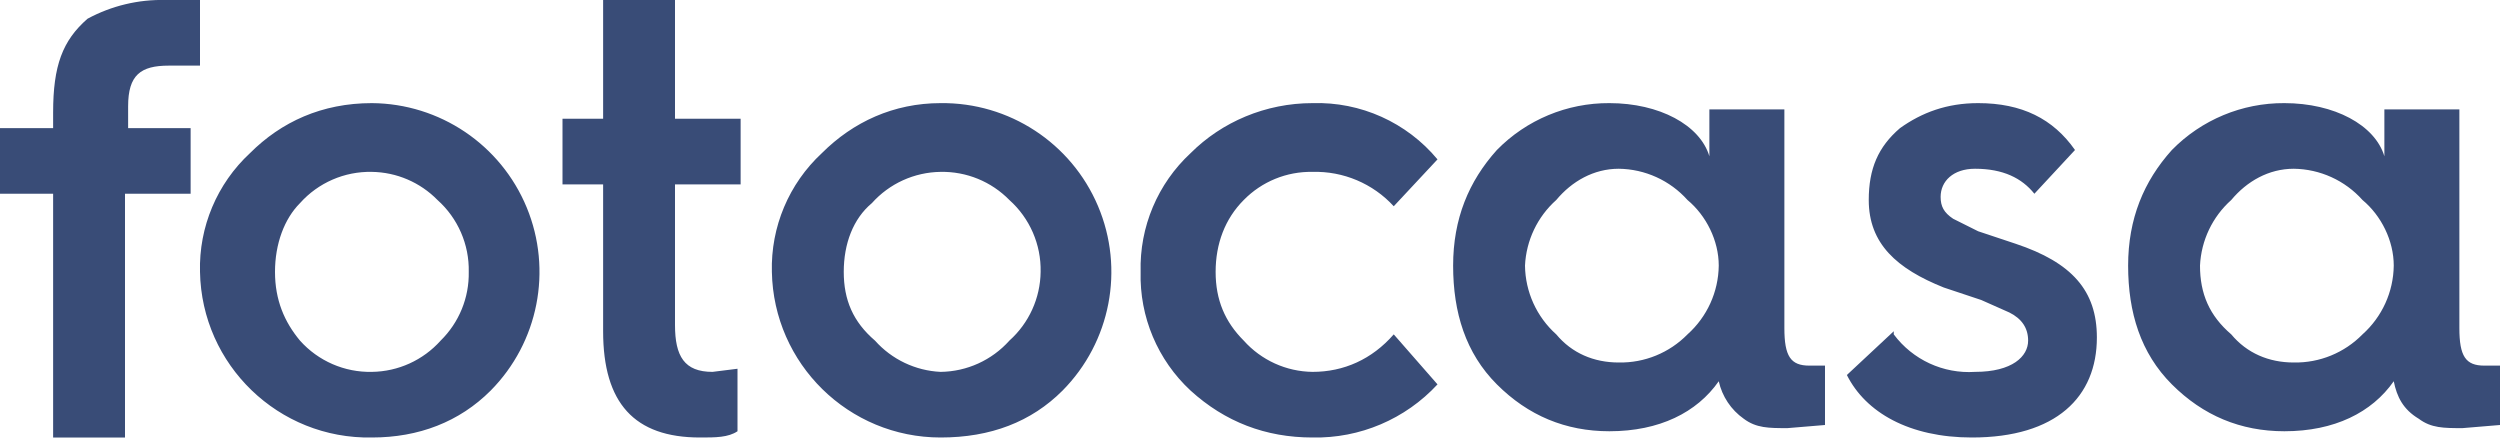
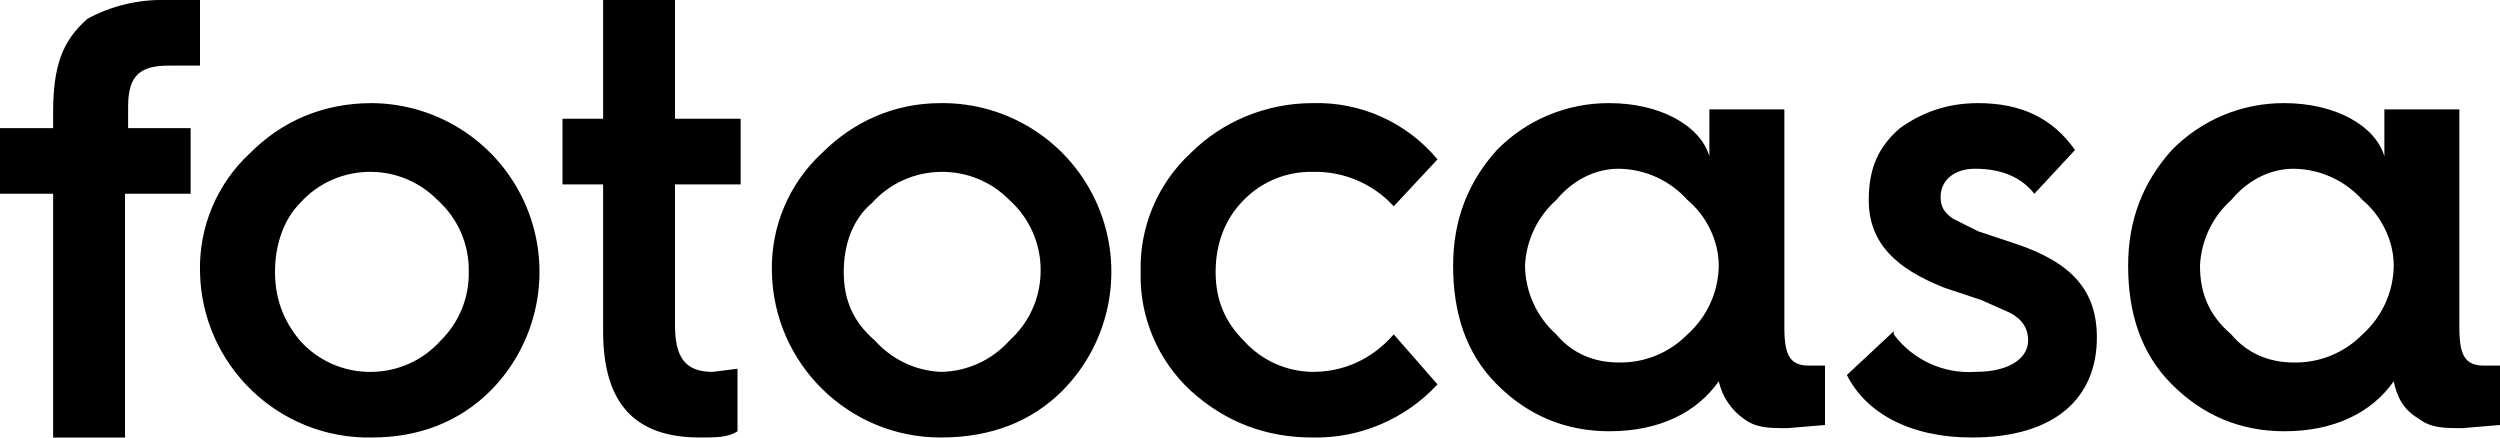
- <svg xmlns="http://www.w3.org/2000/svg" width="80" height="14" fill="none">
-   <path fill="#394C77" fill-rule="evenodd" d="M1.7 14V6.2H0V4.1h1.7v-.5c0-1.5.3-2.3 1.1-3A5 5 0 0 1 5.3 0h1.1v2.1h-1c-.9 0-1.3.3-1.3 1.3v.7h2v2.1H4V14H1.7m4.7-5.3A5 5 0 0 1 8 4.9c1-1 2.3-1.6 3.9-1.6a5.4 5.4 0 0 1 3.8 9.2c-1 1-2.3 1.5-3.8 1.5a5.4 5.4 0 0 1-5.5-5.3m7.7 2.2a3 3 0 0 0 .9-2.2 3 3 0 0 0-1-2.3 3 3 0 0 0-2.1-.9 3 3 0 0 0-2.3 1c-.5.5-.8 1.3-.8 2.2 0 .9.3 1.6.8 2.2a3 3 0 0 0 2.3 1 3 3 0 0 0 2.2-1Zm5.2-5H18V3.8h1.3V0h2.3v3.8h2.1v2.1h-2.1v4.5c0 1 .3 1.5 1.2 1.5l.8-.1v2c-.3.2-.7.2-1.2.2-2.1 0-3.1-1.1-3.1-3.4V6Zm5.4 2.8a5 5 0 0 1 1.6-3.8c1-1 2.3-1.6 3.8-1.6a5.4 5.4 0 0 1 3.9 9.2c-1 1-2.3 1.5-3.9 1.5a5.4 5.4 0 0 1-5.4-5.3m7.6 2.2a3 3 0 0 0 1-2.2 3 3 0 0 0-1-2.3 3 3 0 0 0-2.2-.9 3 3 0 0 0-2.2 1c-.6.5-.9 1.3-.9 2.2 0 .9.3 1.6 1 2.2a3 3 0 0 0 2.1 1 3 3 0 0 0 2.2-1ZM46 5.1l-1.4 1.5A3.4 3.4 0 0 0 42 5.5a3 3 0 0 0-2.2.9c-.6.6-.9 1.4-.9 2.3 0 .9.3 1.6.9 2.2a3 3 0 0 0 2.2 1c1 0 1.9-.4 2.6-1.2l1.4 1.6a5.3 5.3 0 0 1-4 1.7c-1.5 0-2.8-.5-3.9-1.5a5 5 0 0 1-1.6-3.8 5 5 0 0 1 1.6-3.8c1-1 2.4-1.6 3.9-1.6a5 5 0 0 1 4 1.8Zm8.7-.1V3.5h2.4v7c0 .9.2 1.2.8 1.2h.5v1.9l-1.2.1c-.6 0-1 0-1.4-.3a2 2 0 0 1-.8-1.2c-.7 1-1.9 1.6-3.5 1.6-1.4 0-2.6-.5-3.6-1.5s-1.4-2.3-1.4-3.8.5-2.7 1.4-3.7a5 5 0 0 1 3.6-1.5c1.6 0 2.9.7 3.2 1.7Zm-.7 5.7a3 3 0 0 0 1-2.2c0-.8-.4-1.6-1-2.1a3 3 0 0 0-2.2-1c-.8 0-1.5.4-2 1a3 3 0 0 0-1 2.1 3 3 0 0 0 1 2.2c.5.6 1.2.9 2 .9a3 3 0 0 0 2.2-.9Zm6.6 0a3 3 0 0 0 2.6 1.2c1.2 0 1.7-.5 1.7-1 0-.4-.2-.7-.6-.9l-.9-.4-1.2-.4c-1.5-.6-2.4-1.4-2.4-2.8 0-1 .3-1.7 1-2.3.7-.5 1.5-.8 2.5-.8 1.4 0 2.4.5 3.1 1.5l-1.3 1.4c-.4-.5-1-.8-1.9-.8-.7 0-1.1.4-1.1.9 0 .3.1.5.4.7l.8.4 1.2.4c1.8.6 2.6 1.5 2.6 3 0 1.9-1.3 3.2-4 3.2-2 0-3.4-.8-4-2l1.5-1.4ZM76.3 5V3.5h2.4v7c0 .9.2 1.2.8 1.2h.5v1.9l-1.2.1c-.6 0-1 0-1.4-.3-.5-.3-.7-.7-.8-1.2-.7 1-1.9 1.6-3.5 1.6-1.4 0-2.6-.5-3.6-1.5s-1.4-2.3-1.4-3.8.5-2.7 1.4-3.7a5 5 0 0 1 3.6-1.5c1.6 0 2.9.7 3.2 1.7Zm-.7 5.7a3 3 0 0 0 1-2.2c0-.8-.4-1.6-1-2.1a3 3 0 0 0-2.2-1c-.8 0-1.5.4-2 1a3 3 0 0 0-1 2.1c0 .9.3 1.6 1 2.2.5.6 1.2.9 2 .9a3 3 0 0 0 2.2-.9Z" clip-rule="evenodd" />
+ <svg xmlns="http://www.w3.org/2000/svg" width="80" height="14" viewBox="0 0 80 14" aria-aria-labelledby="fotocasa-logo-title" role="img">
+   <path d="M1.7 14V6.2H0V4.1h1.7v-.5c0-1.5.3-2.3 1.1-3A5 5 0 0 1 5.3 0h1.1v2.1h-1c-.9 0-1.3.3-1.3 1.3v.7h2v2.1H4V14H1.7m4.7-5.3A5 5 0 0 1 8 4.9c1-1 2.3-1.6 3.9-1.6a5.4 5.4 0 0 1 3.8 9.2c-1 1-2.3 1.5-3.8 1.5a5.4 5.4 0 0 1-5.5-5.3m7.7 2.2a3 3 0 0 0 .9-2.2 3 3 0 0 0-1-2.3 3 3 0 0 0-2.1-.9 3 3 0 0 0-2.3 1c-.5.5-.8 1.3-.8 2.2 0 .9.3 1.6.8 2.2a3 3 0 0 0 2.3 1 3 3 0 0 0 2.2-1Zm5.2-5H18V3.8h1.3V0h2.3v3.8h2.1v2.1h-2.1v4.5c0 1 .3 1.5 1.2 1.5l.8-.1v2c-.3.2-.7.2-1.2.2-2.1 0-3.1-1.1-3.1-3.4V6Zm5.4 2.8a5 5 0 0 1 1.6-3.8c1-1 2.3-1.6 3.8-1.6a5.4 5.4 0 0 1 3.9 9.2c-1 1-2.3 1.5-3.9 1.5a5.4 5.4 0 0 1-5.4-5.3m7.6 2.2a3 3 0 0 0 1-2.2 3 3 0 0 0-1-2.3 3 3 0 0 0-2.2-.9 3 3 0 0 0-2.2 1c-.6.5-.9 1.3-.9 2.2 0 .9.3 1.6 1 2.2a3 3 0 0 0 2.1 1 3 3 0 0 0 2.2-1ZM46 5.1l-1.4 1.5A3.4 3.4 0 0 0 42 5.5a3 3 0 0 0-2.2.9c-.6.6-.9 1.4-.9 2.3 0 .9.3 1.6.9 2.2a3 3 0 0 0 2.2 1c1 0 1.9-.4 2.6-1.2l1.4 1.6a5.3 5.3 0 0 1-4 1.7c-1.5 0-2.8-.5-3.9-1.5a5 5 0 0 1-1.6-3.8 5 5 0 0 1 1.6-3.8c1-1 2.4-1.6 3.9-1.6a5 5 0 0 1 4 1.8Zm8.7-.1V3.5h2.4v7c0 .9.2 1.2.8 1.2h.5v1.9l-1.2.1c-.6 0-1 0-1.4-.3a2 2 0 0 1-.8-1.2c-.7 1-1.9 1.6-3.5 1.6-1.4 0-2.6-.5-3.6-1.5s-1.4-2.3-1.4-3.8.5-2.7 1.4-3.7a5 5 0 0 1 3.6-1.5c1.6 0 2.9.7 3.2 1.7Zm-.7 5.7a3 3 0 0 0 1-2.2c0-.8-.4-1.6-1-2.1a3 3 0 0 0-2.2-1c-.8 0-1.5.4-2 1a3 3 0 0 0-1 2.1 3 3 0 0 0 1 2.2c.5.6 1.2.9 2 .9a3 3 0 0 0 2.2-.9Zm6.6 0a3 3 0 0 0 2.6 1.2c1.2 0 1.7-.5 1.7-1 0-.4-.2-.7-.6-.9l-.9-.4-1.2-.4c-1.5-.6-2.4-1.4-2.4-2.8 0-1 .3-1.7 1-2.3.7-.5 1.5-.8 2.5-.8 1.4 0 2.4.5 3.1 1.5l-1.3 1.4c-.4-.5-1-.8-1.9-.8-.7 0-1.1.4-1.1.9 0 .3.1.5.4.7l.8.4 1.2.4c1.8.6 2.6 1.5 2.6 3 0 1.9-1.3 3.2-4 3.2-2 0-3.4-.8-4-2l1.5-1.4ZM76.3 5V3.5h2.4v7c0 .9.2 1.2.8 1.2h.5v1.9l-1.2.1c-.6 0-1 0-1.4-.3-.5-.3-.7-.7-.8-1.2-.7 1-1.9 1.6-3.5 1.6-1.4 0-2.6-.5-3.6-1.5s-1.4-2.3-1.4-3.8.5-2.7 1.4-3.7a5 5 0 0 1 3.6-1.5c1.6 0 2.9.7 3.2 1.7Zm-.7 5.7a3 3 0 0 0 1-2.2c0-.8-.4-1.6-1-2.1a3 3 0 0 0-2.2-1c-.8 0-1.5.4-2 1a3 3 0 0 0-1 2.1c0 .9.3 1.6 1 2.2.5.6 1.2.9 2 .9a3 3 0 0 0 2.2-.9Z" clip-rule="evenodd" />
</svg>
